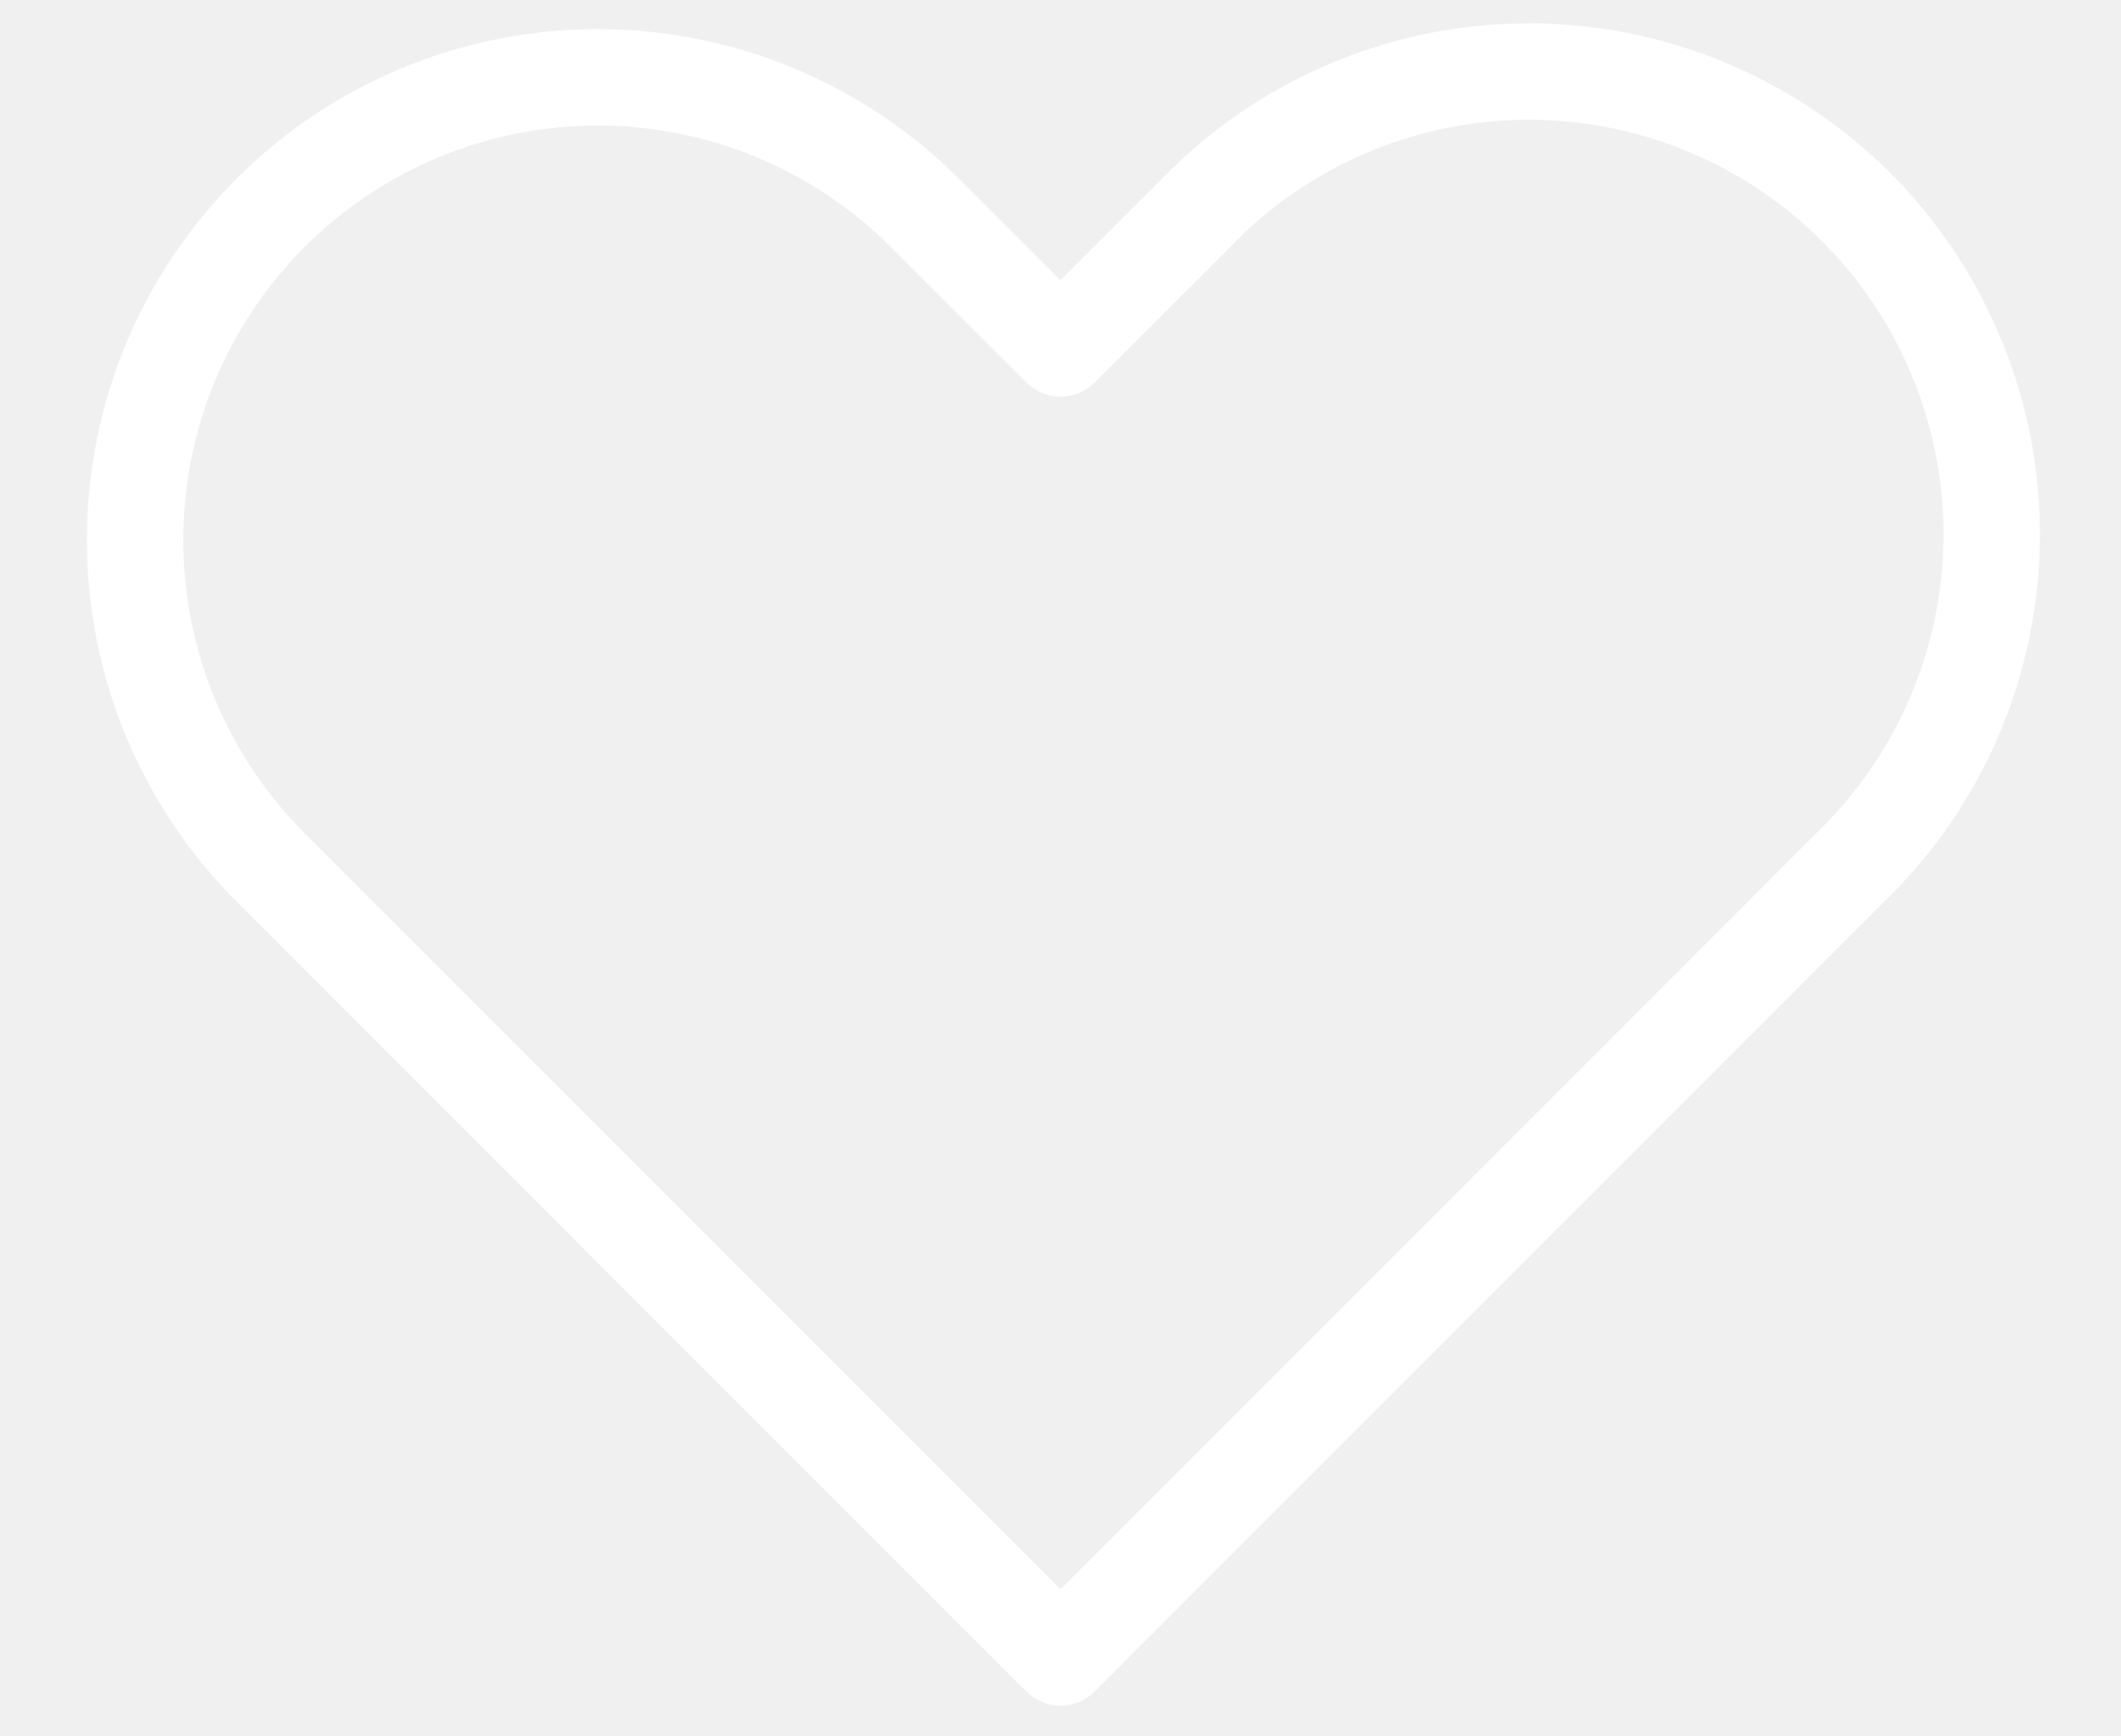
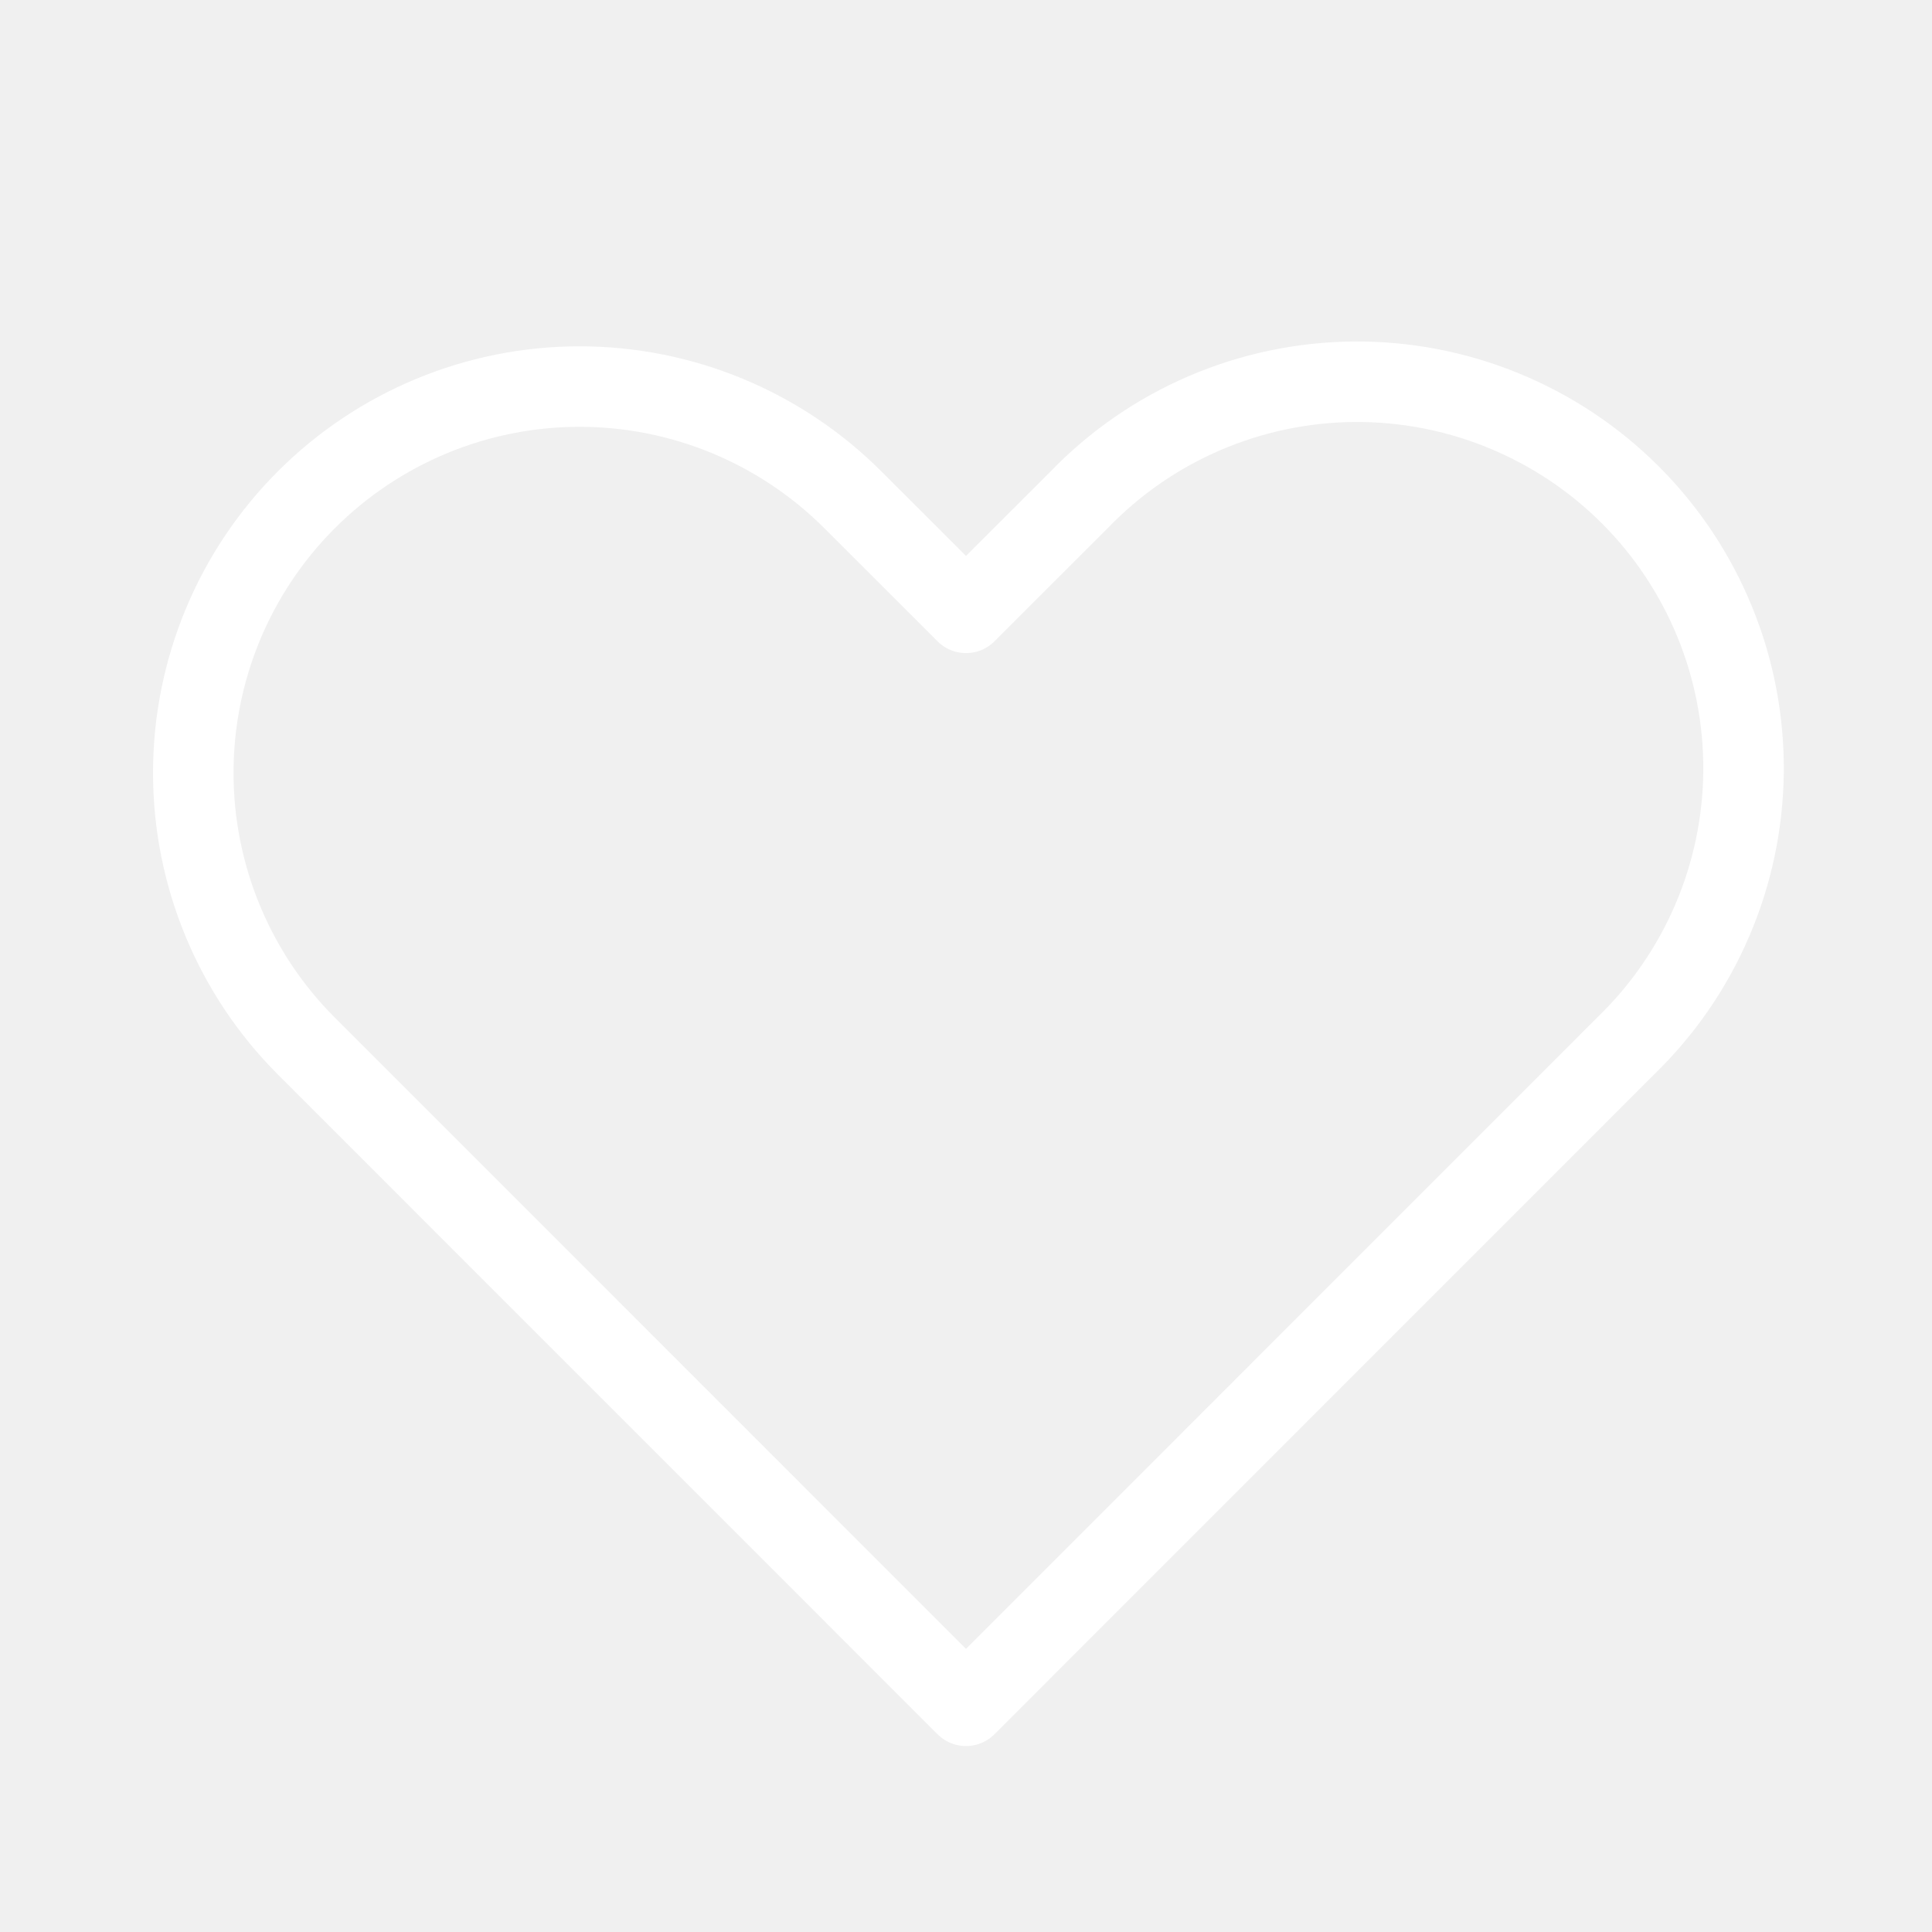
- <svg xmlns="http://www.w3.org/2000/svg" width="22" height="18" viewBox="0 0 22 18" fill="none">
-   <path fill-rule="evenodd" clip-rule="evenodd" d="M2.806 2.208C3.706 1.308 4.927 0.802 6.2 0.802C7.473 0.802 8.693 1.308 9.593 2.208L11 3.613L12.406 2.208C12.849 1.749 13.379 1.383 13.964 1.132C14.55 0.88 15.18 0.748 15.817 0.742C16.454 0.737 17.087 0.858 17.676 1.1C18.266 1.341 18.802 1.697 19.253 2.148C19.704 2.599 20.06 3.135 20.301 3.725C20.543 4.314 20.664 4.947 20.659 5.584C20.653 6.221 20.521 6.851 20.269 7.437C20.018 8.022 19.652 8.552 19.193 8.995L11 17.19L2.806 8.995C1.906 8.095 1.401 6.874 1.401 5.601C1.401 4.328 1.906 3.108 2.806 2.208V2.208Z" stroke="white" stroke-linejoin="round" />
+ <svg xmlns="http://www.w3.org/2000/svg" width="24" height="24" viewBox="0 0 24 24" fill="none">
+   <path fill-rule="evenodd" clip-rule="evenodd" d="M3.806 6.208C4.706 5.308 5.927 4.802 7.2 4.802C8.473 4.802 9.693 5.308 10.594 6.208L12 7.613L13.406 6.208C13.849 5.749 14.379 5.383 14.964 5.132C15.55 4.88 16.18 4.748 16.817 4.742C17.454 4.737 18.087 4.858 18.676 5.1C19.266 5.341 19.802 5.697 20.253 6.148C20.704 6.599 21.06 7.135 21.301 7.725C21.543 8.314 21.664 8.947 21.659 9.584C21.653 10.221 21.521 10.851 21.269 11.437C21.018 12.022 20.652 12.552 20.193 12.995L12 21.19L3.806 12.995C2.906 12.095 2.401 10.874 2.401 9.601C2.401 8.328 2.906 7.108 3.806 6.208V6.208Z" stroke="white" stroke-linejoin="round" />
</svg>
